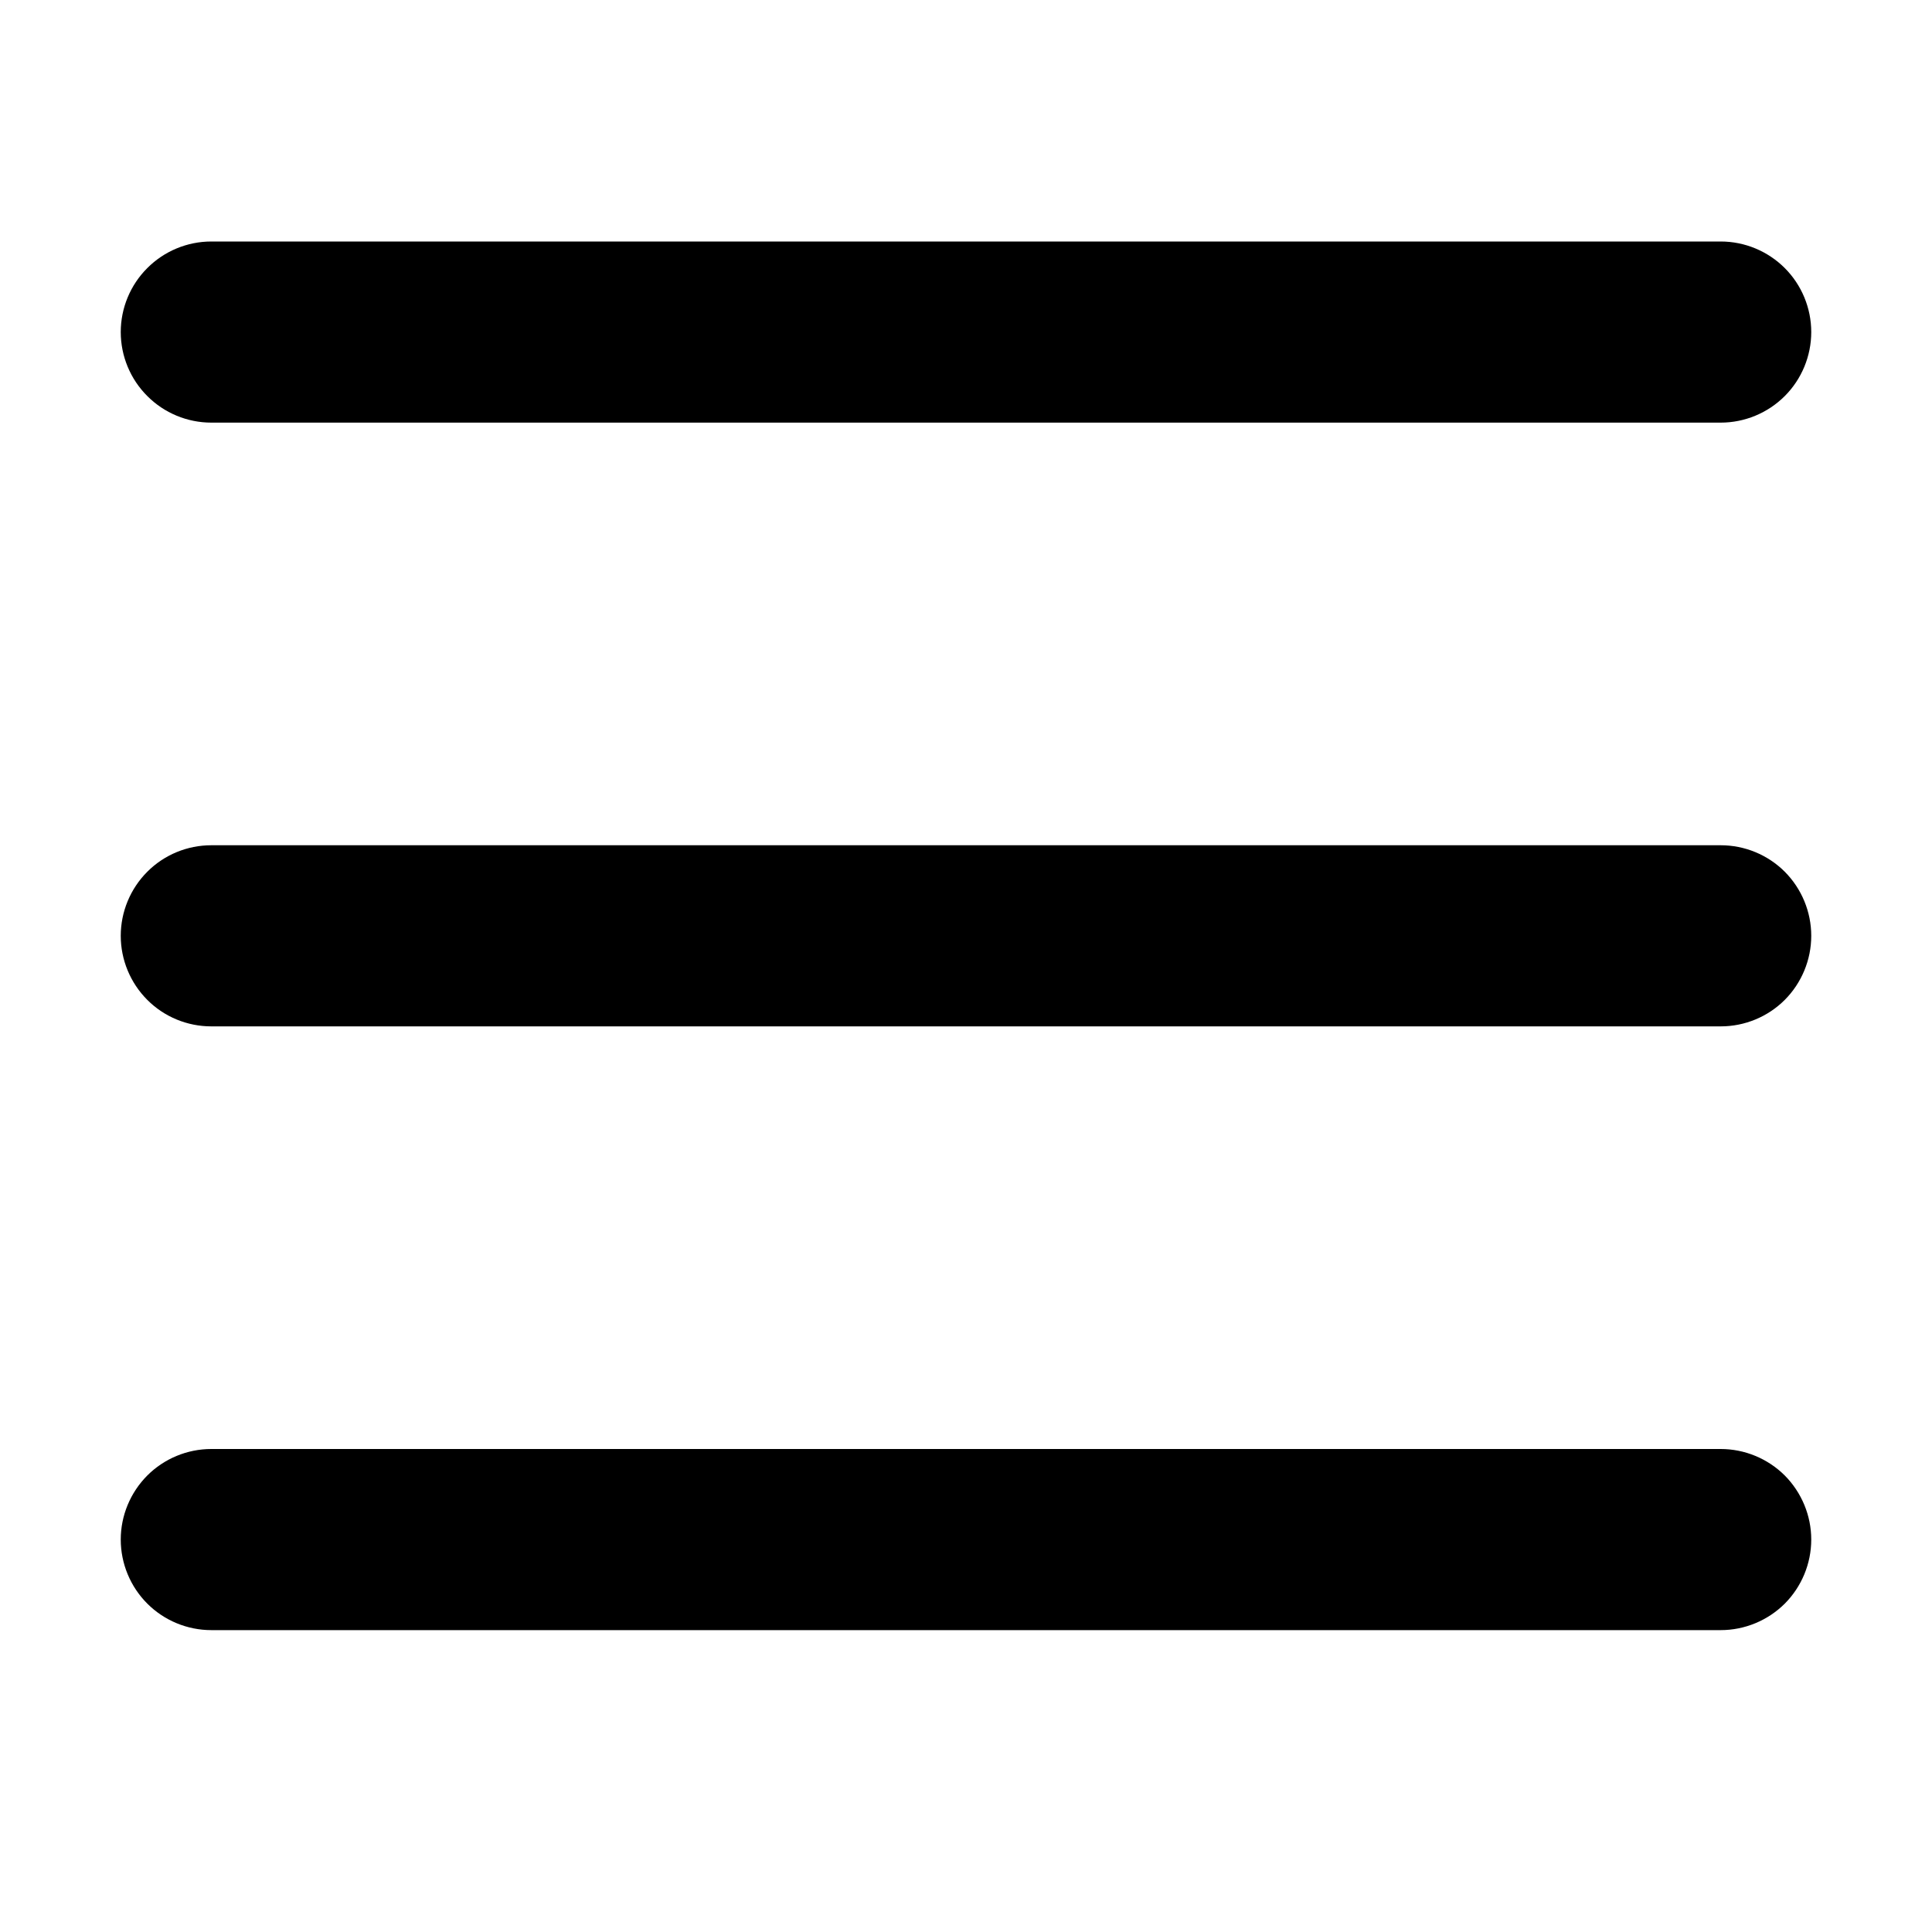
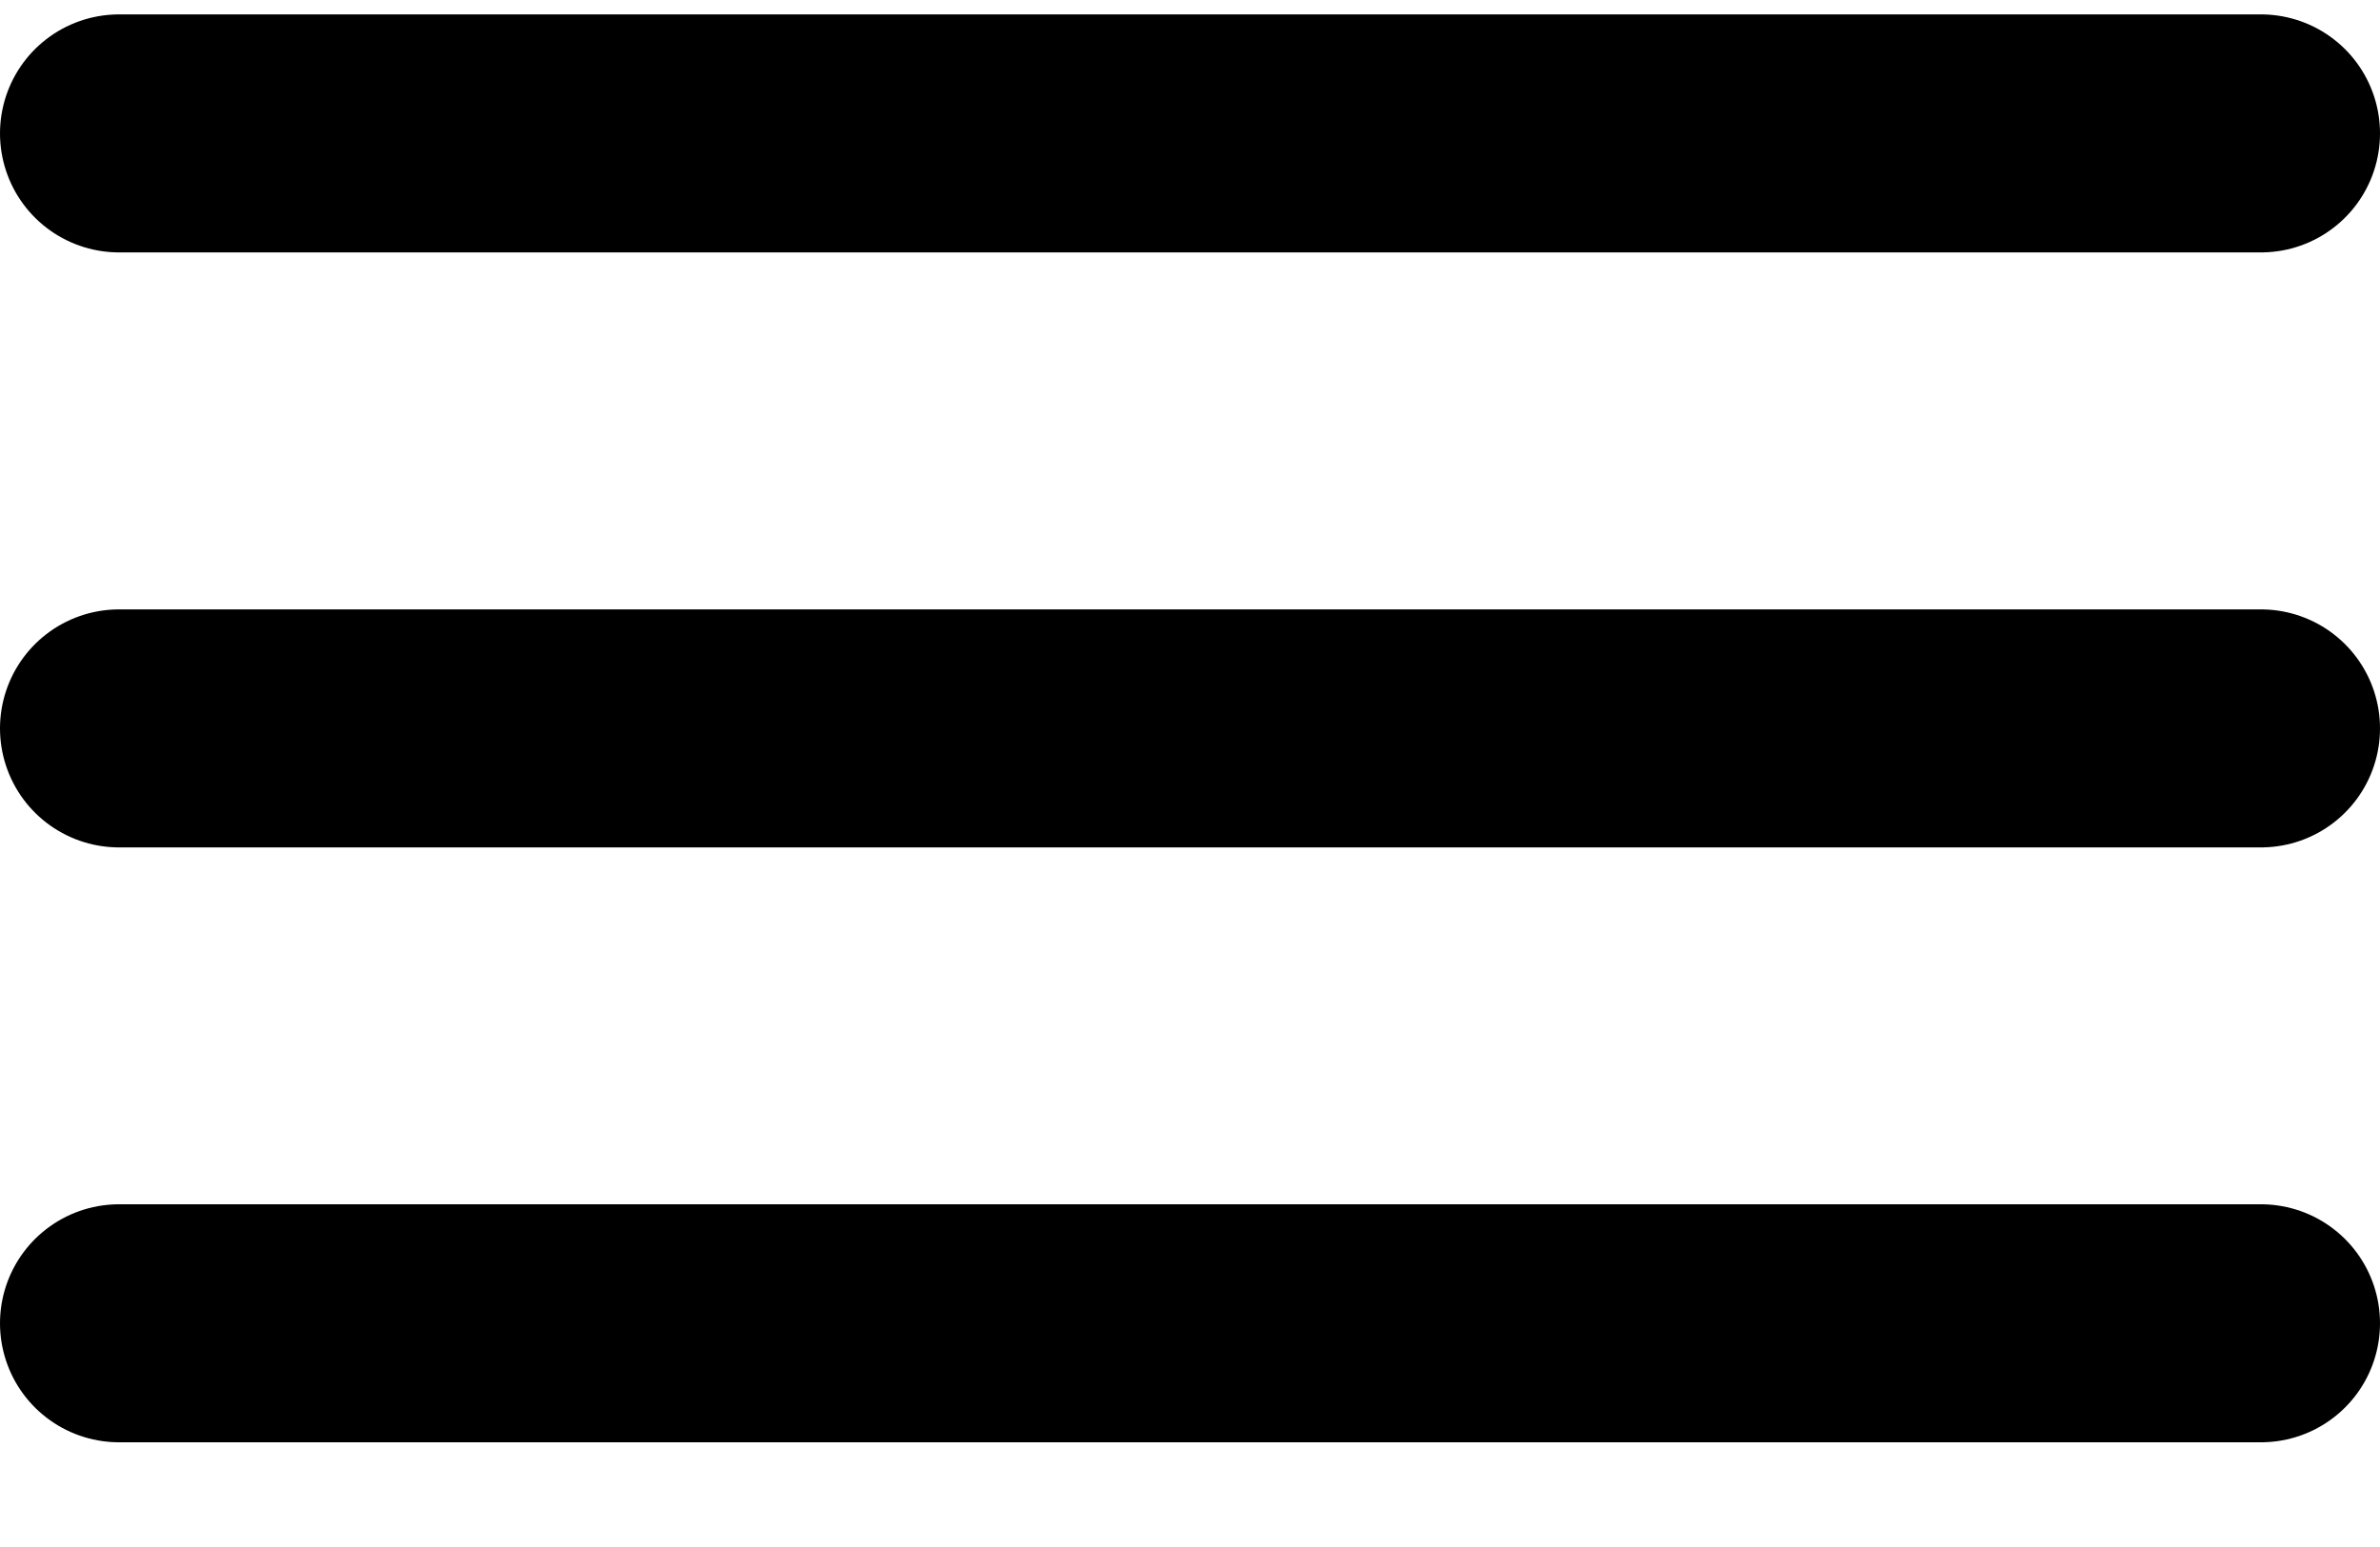
- <svg xmlns="http://www.w3.org/2000/svg" width="24" height="24" viewBox="0 0 24 24" fill="none">
-   <path fill-rule="evenodd" clip-rule="evenodd" d="M1.5 4.125C1.5 3.827 1.619 3.54 1.83 3.33C2.04 3.119 2.327 3 2.625 3H21.375C21.673 3 21.96 3.119 22.171 3.33C22.381 3.54 22.5 3.827 22.5 4.125C22.5 4.423 22.381 4.71 22.171 4.92C21.96 5.131 21.673 5.25 21.375 5.25H2.625C2.327 5.25 2.04 5.131 1.83 4.92C1.619 4.71 1.5 4.423 1.5 4.125ZM1.5 11.625C1.5 11.327 1.619 11.04 1.83 10.829C2.04 10.618 2.327 10.5 2.625 10.5H21.375C21.673 10.5 21.96 10.618 22.171 10.829C22.381 11.04 22.5 11.327 22.5 11.625C22.5 11.923 22.381 12.21 22.171 12.421C21.96 12.632 21.673 12.75 21.375 12.75H2.625C2.327 12.75 2.04 12.632 1.83 12.421C1.619 12.21 1.5 11.923 1.5 11.625ZM2.625 18C2.327 18 2.04 18.119 1.83 18.329C1.619 18.541 1.5 18.827 1.5 19.125C1.5 19.423 1.619 19.71 1.83 19.921C2.04 20.131 2.327 20.25 2.625 20.25H21.375C21.673 20.25 21.96 20.131 22.171 19.921C22.381 19.71 22.5 19.423 22.5 19.125C22.5 18.827 22.381 18.541 22.171 18.329C21.96 18.119 21.673 18 21.375 18H2.625Z" fill="black" />
+ <svg xmlns="http://www.w3.org/2000/svg" width="20" height="13" viewBox="0 0 20 13" fill="none">
+   <path d="M1 11.12H19M1 6.121H19M1 1.121H19" stroke="black" stroke-width="2" stroke-linecap="round" stroke-linejoin="round" />
</svg>
